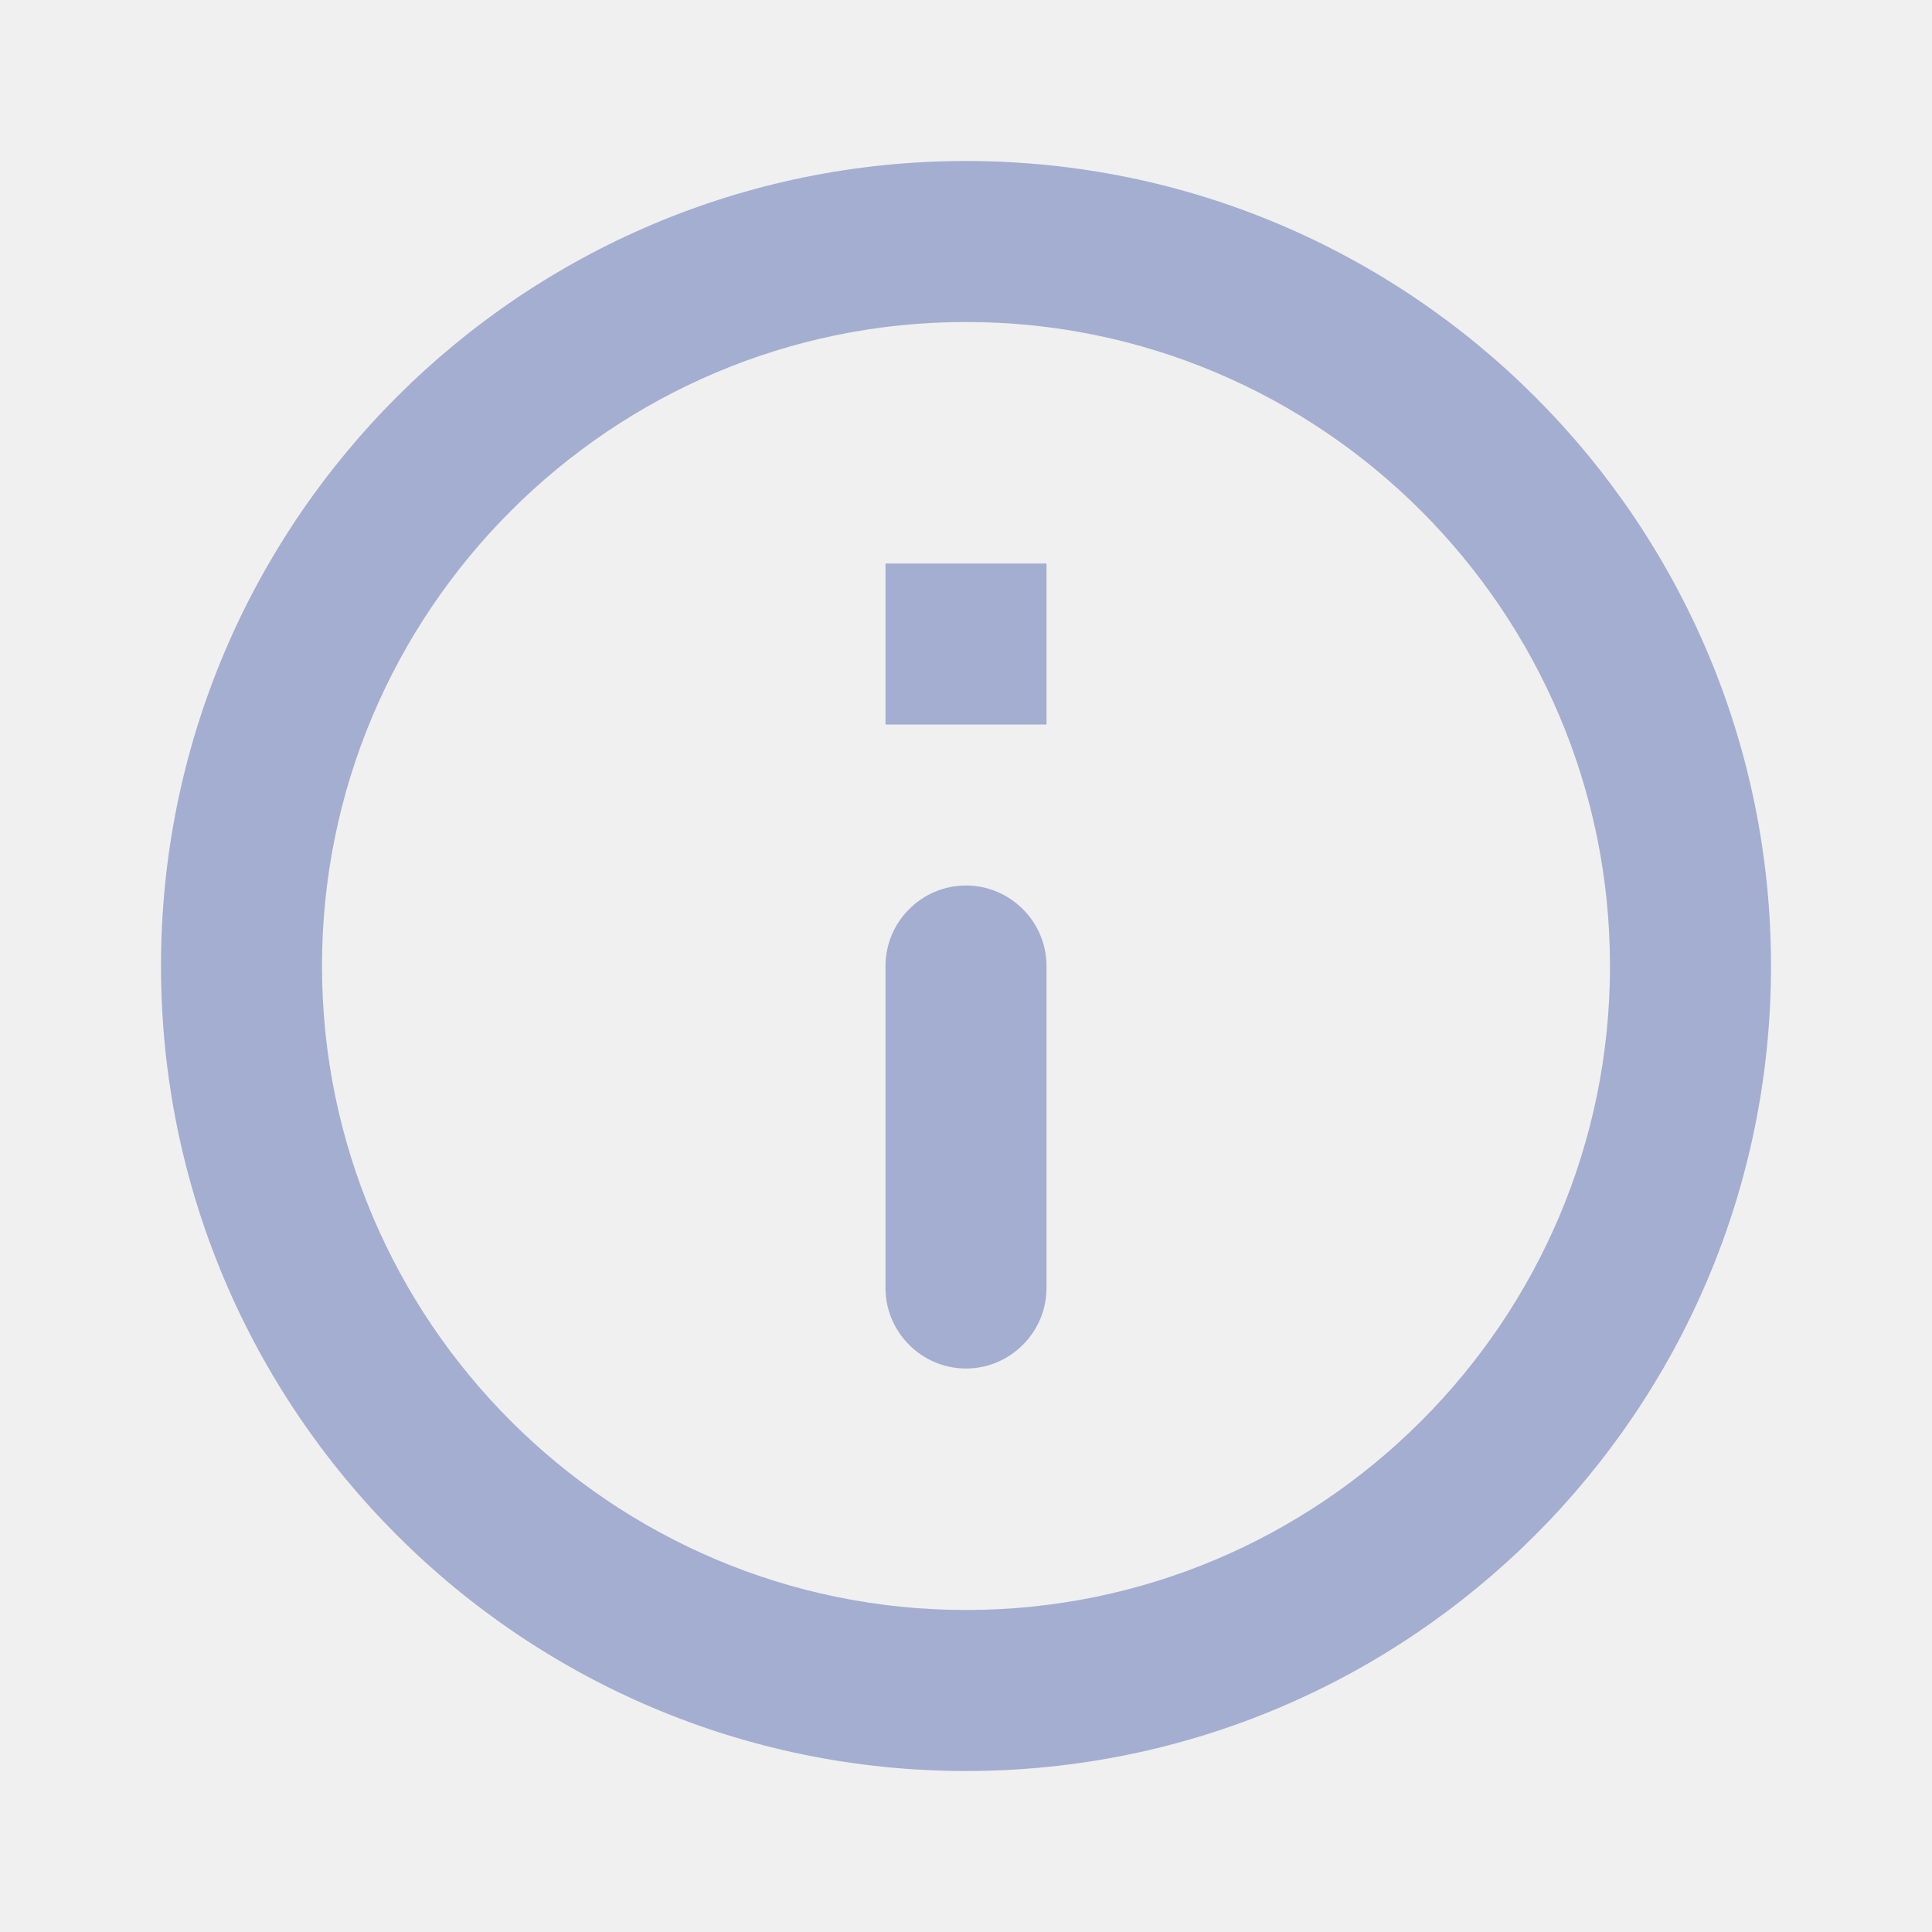
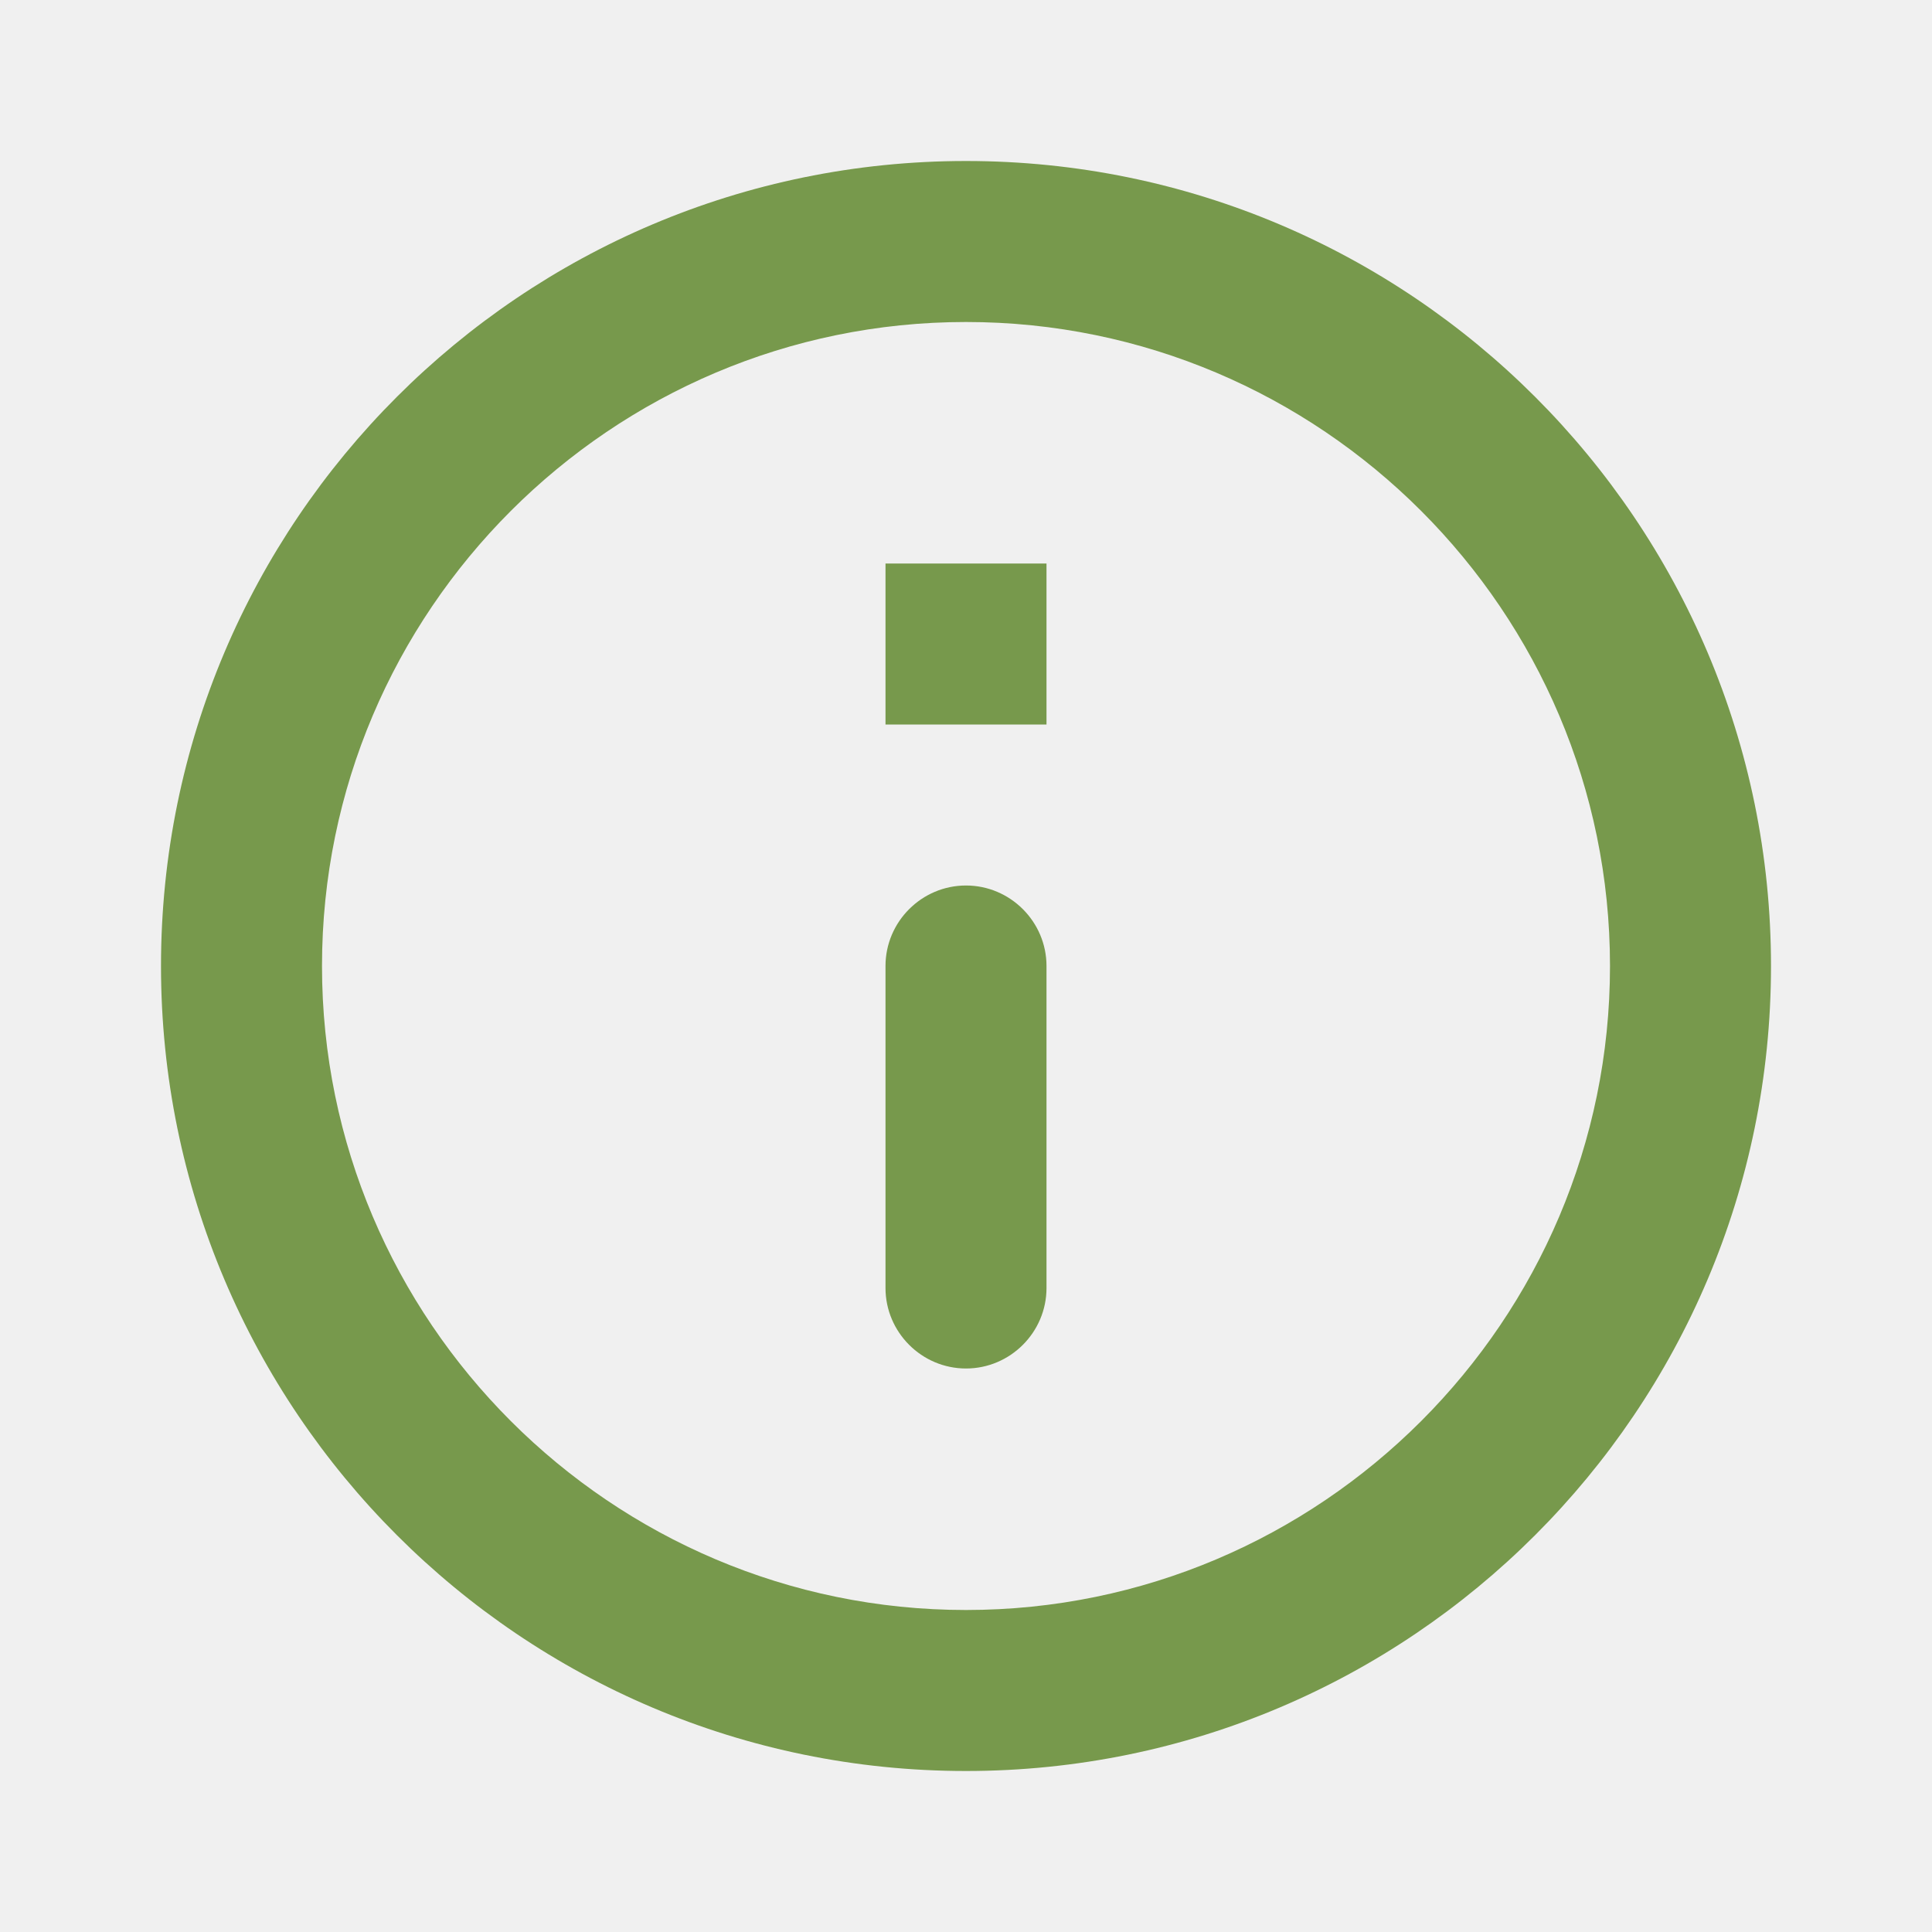
<svg xmlns="http://www.w3.org/2000/svg" width="24" height="24" viewBox="0 0 24 24" fill="none">
-   <g clip-path="url(#clip0_120_3552)">
-     <path d="M11 7H13V9H11V7ZM12 17C12.55 17 13 16.55 13 16V12C13 11.45 12.55 11 12 11C11.45 11 11 11.45 11 12V16C11 16.55 11.45 17 12 17ZM12 2C6.48 2 2 6.48 2 12C2 17.52 6.48 22 12 22C17.52 22 22 17.52 22 12C22 6.48 17.52 2 12 2ZM12 20C7.59 20 4 16.41 4 12C4 7.59 7.59 4 12 4C16.41 4 20 7.59 20 12C20 16.41 16.41 20 12 20Z" fill="#A3AED0" />
+   <g clip-path="url(#clip0_2004_4231)">
+     <path d="M11 7H13V9H11V7ZM12 17C12.55 17 13 16.55 13 16V12C13 11.45 12.55 11 12 11C11.45 11 11 11.45 11 12V16C11 16.55 11.45 17 12 17ZM12 2C6.48 2 2 6.48 2 12C2 17.52 6.48 22 12 22C17.52 22 22 17.52 22 12C22 6.48 17.52 2 12 2ZM12 20C7.59 20 4 16.41 4 12C4 7.59 7.59 4 12 4C16.41 4 20 7.59 20 12C20 16.41 16.41 20 12 20Z" fill="#77994C" />
  </g>
  <defs>
-     <clipPath id="clip0_120_3552">
+     <clipPath id="clip0_2004_4231">
      <rect width="24" height="24" fill="white" />
    </clipPath>
  </defs>
</svg>
